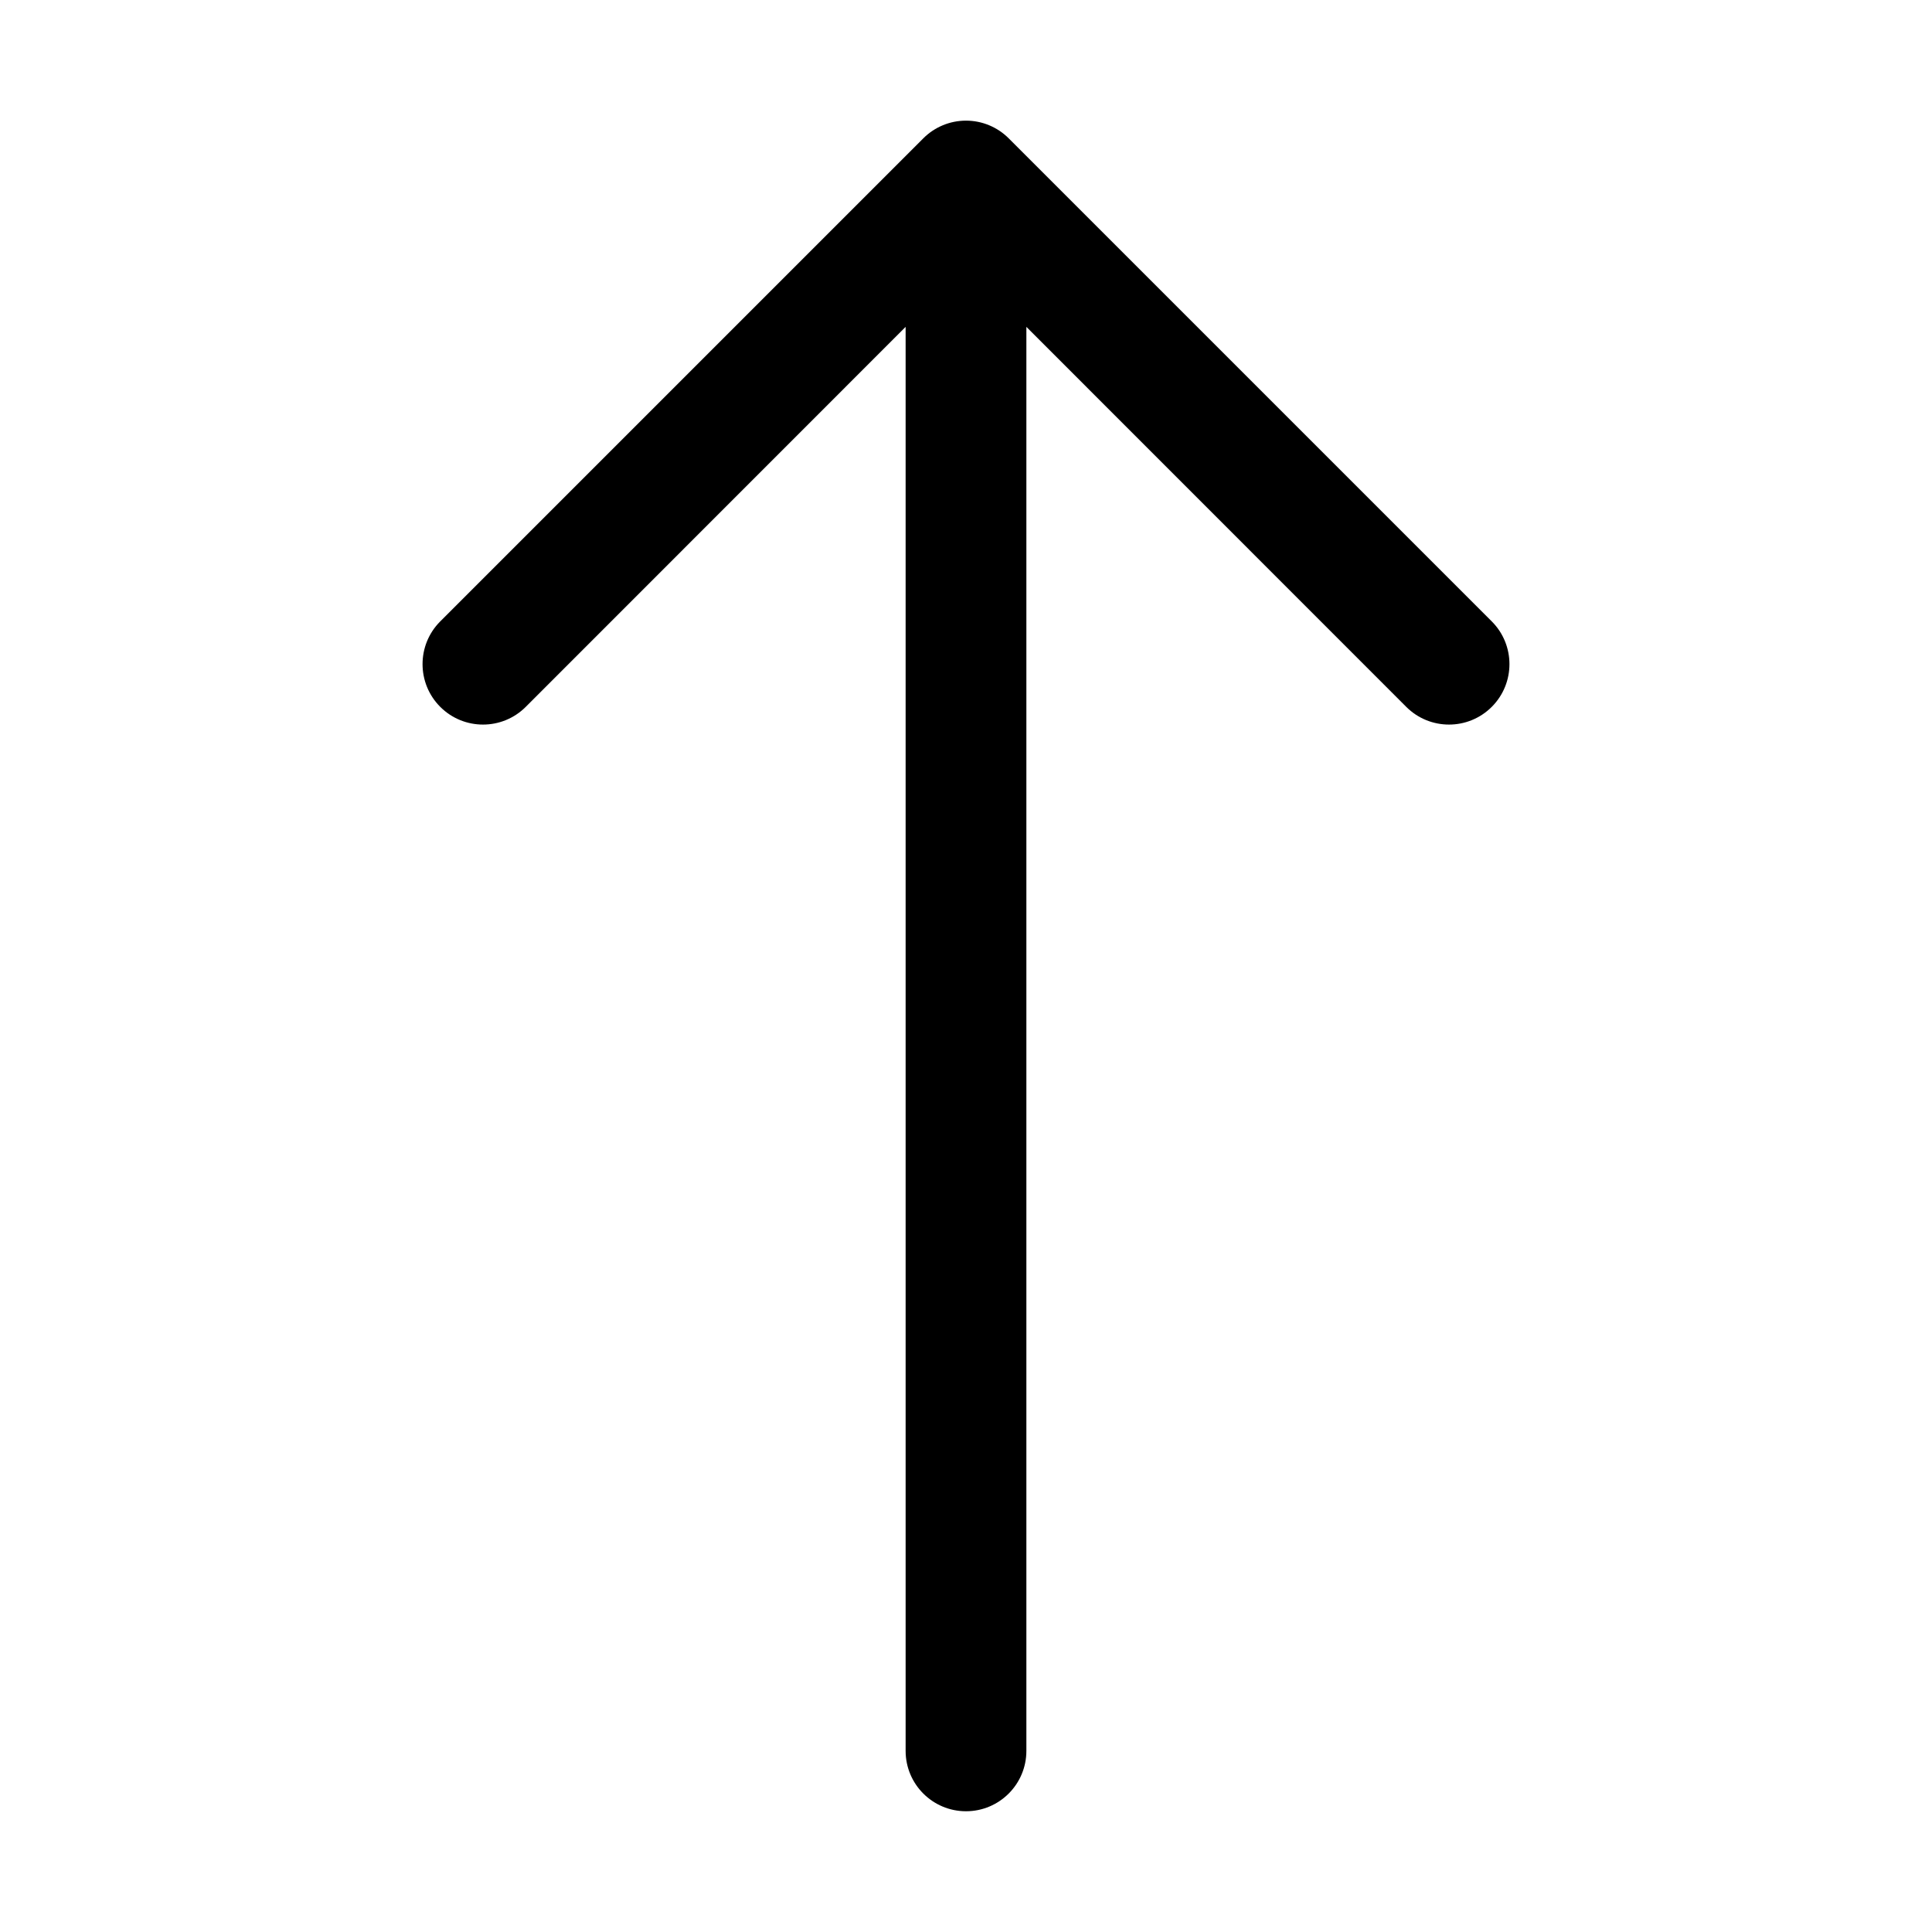
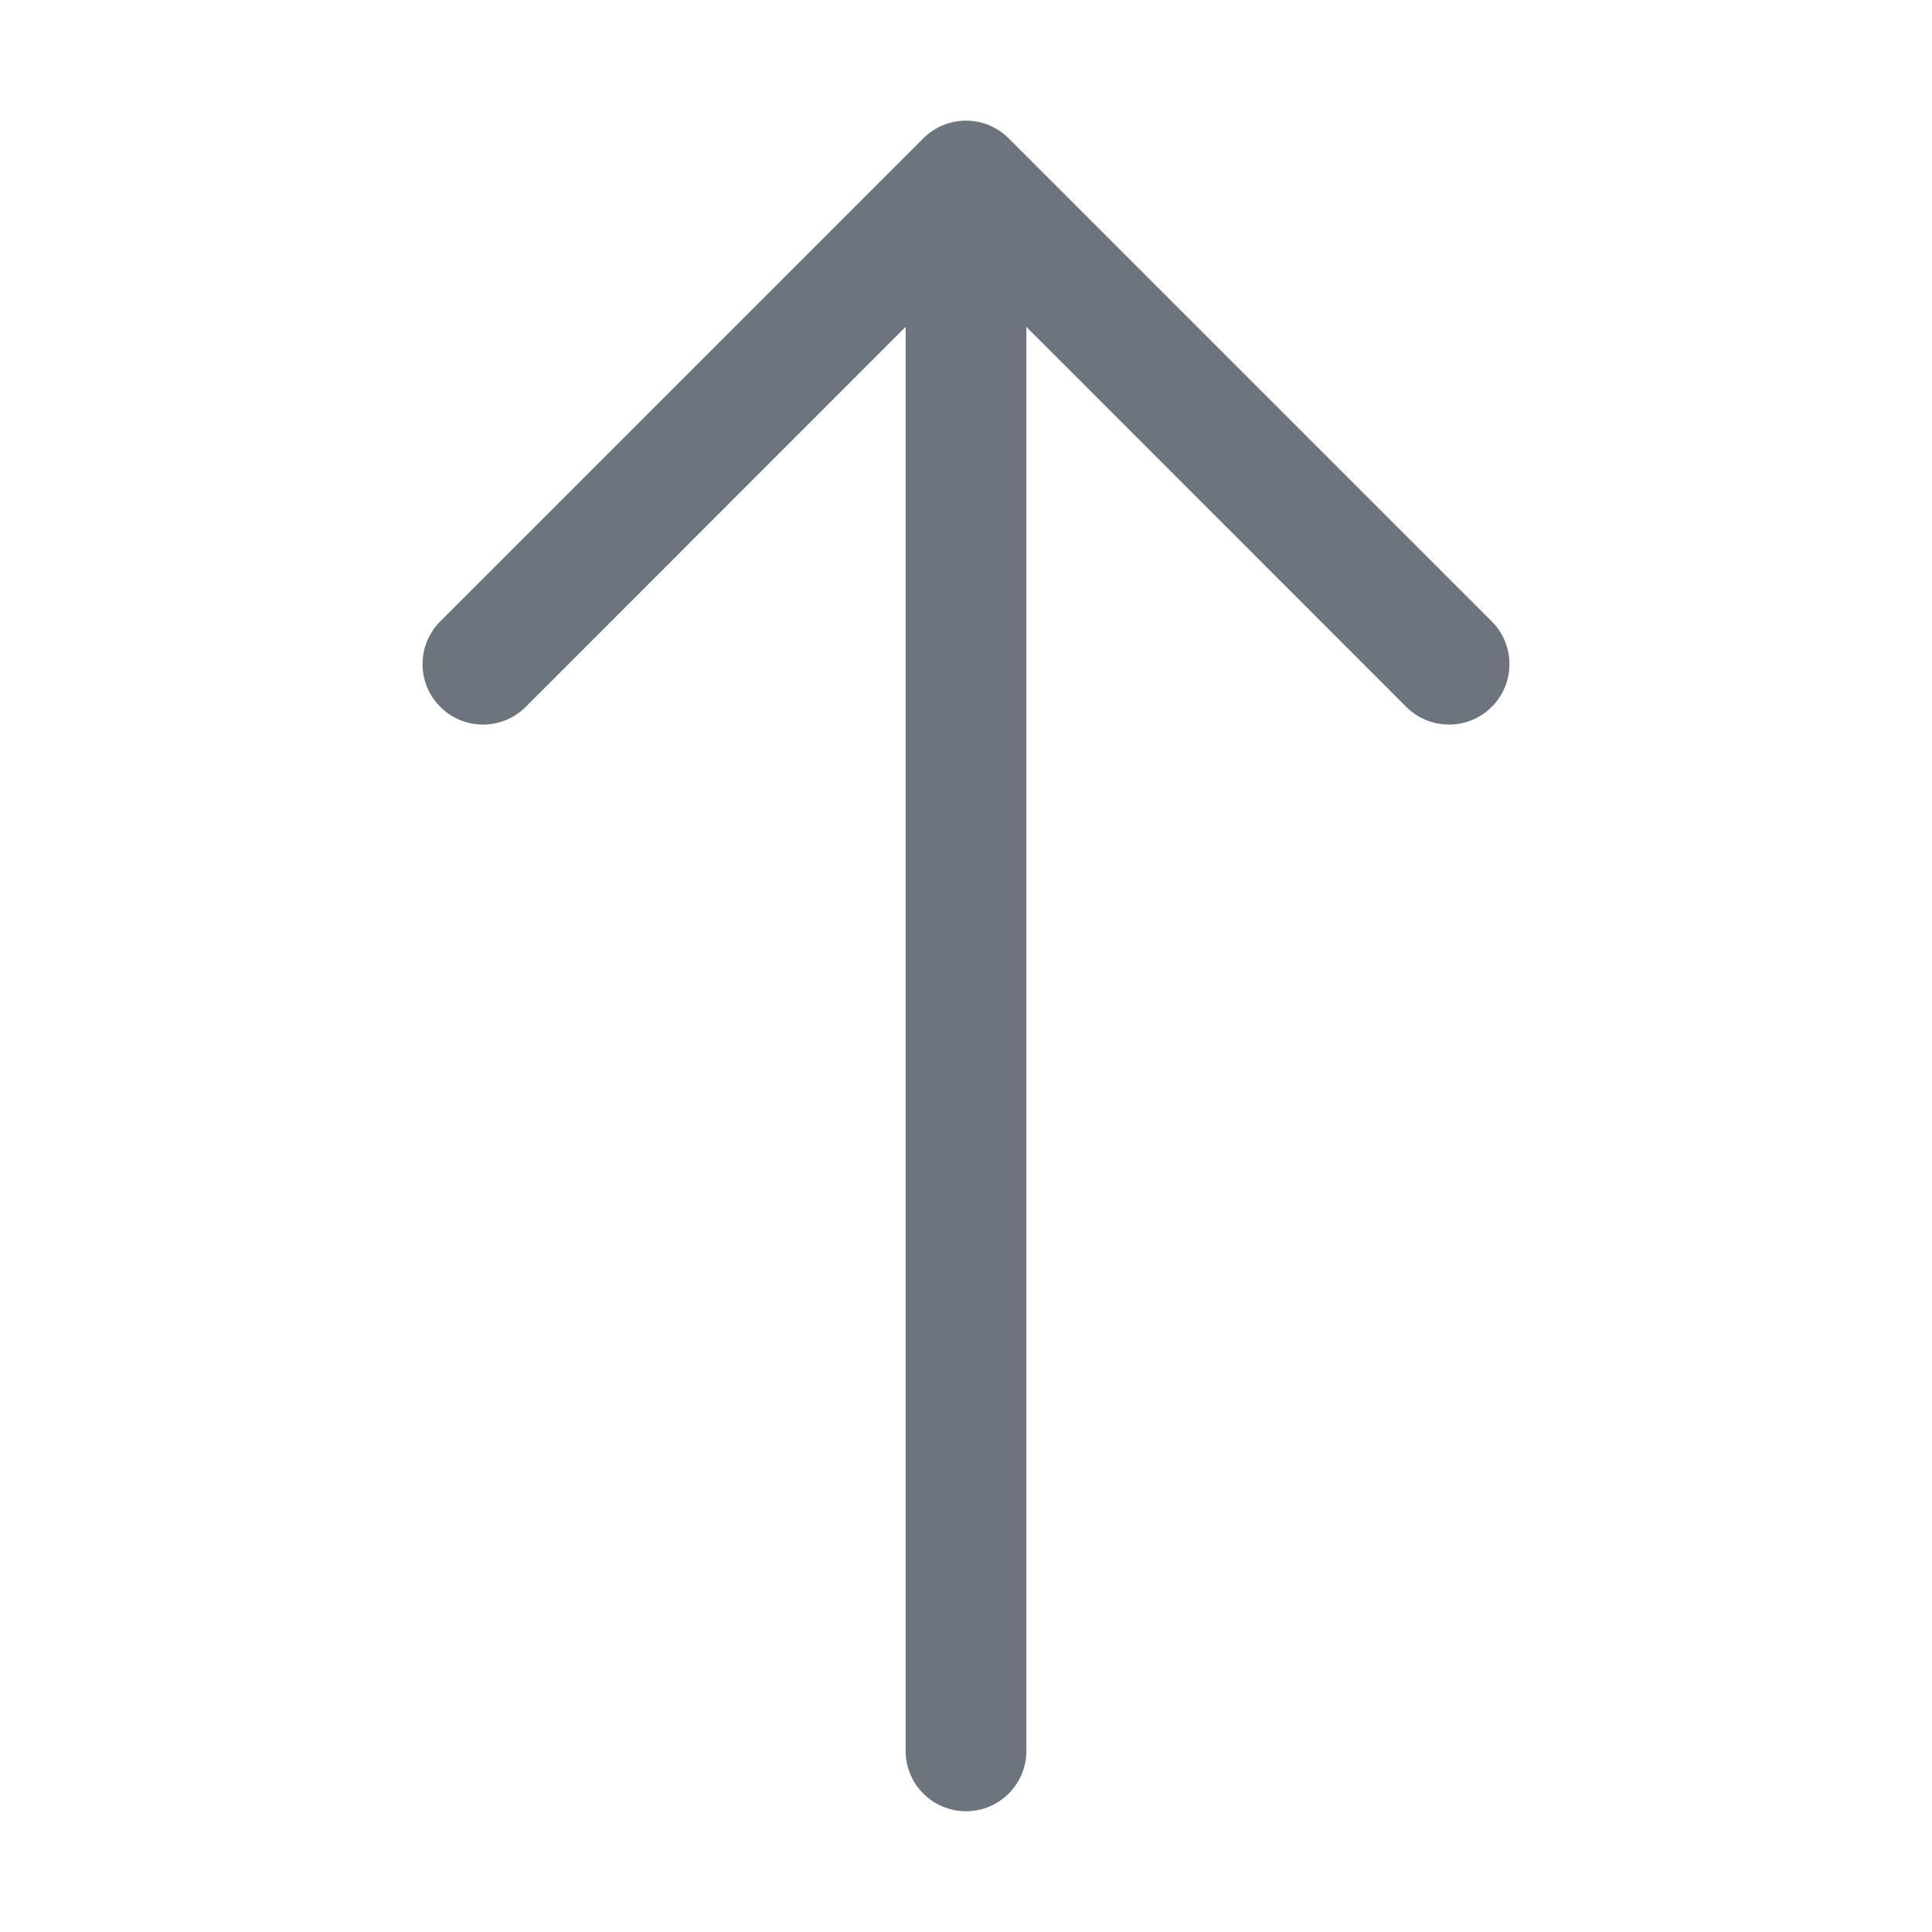
- <svg xmlns="http://www.w3.org/2000/svg" width="32" height="32" fill="currentColor" class="bi bi-arrow-up" viewBox="0 0 16 16">
+ <svg xmlns="http://www.w3.org/2000/svg" width="32" height="32" fill="#6c757d" viewBox="0 0 16 16">
  <path fill-rule="evenodd" d="M8 15a.5.5 0 0 0 .5-.5V2.707l3.146 3.147a.5.5 0 0 0 .708-.708l-4-4a.5.5 0 0 0-.708 0l-4 4a.5.5 0 1 0 .708.708L7.5 2.707V14.5a.5.5 0 0 0 .5.5z" />
</svg>
